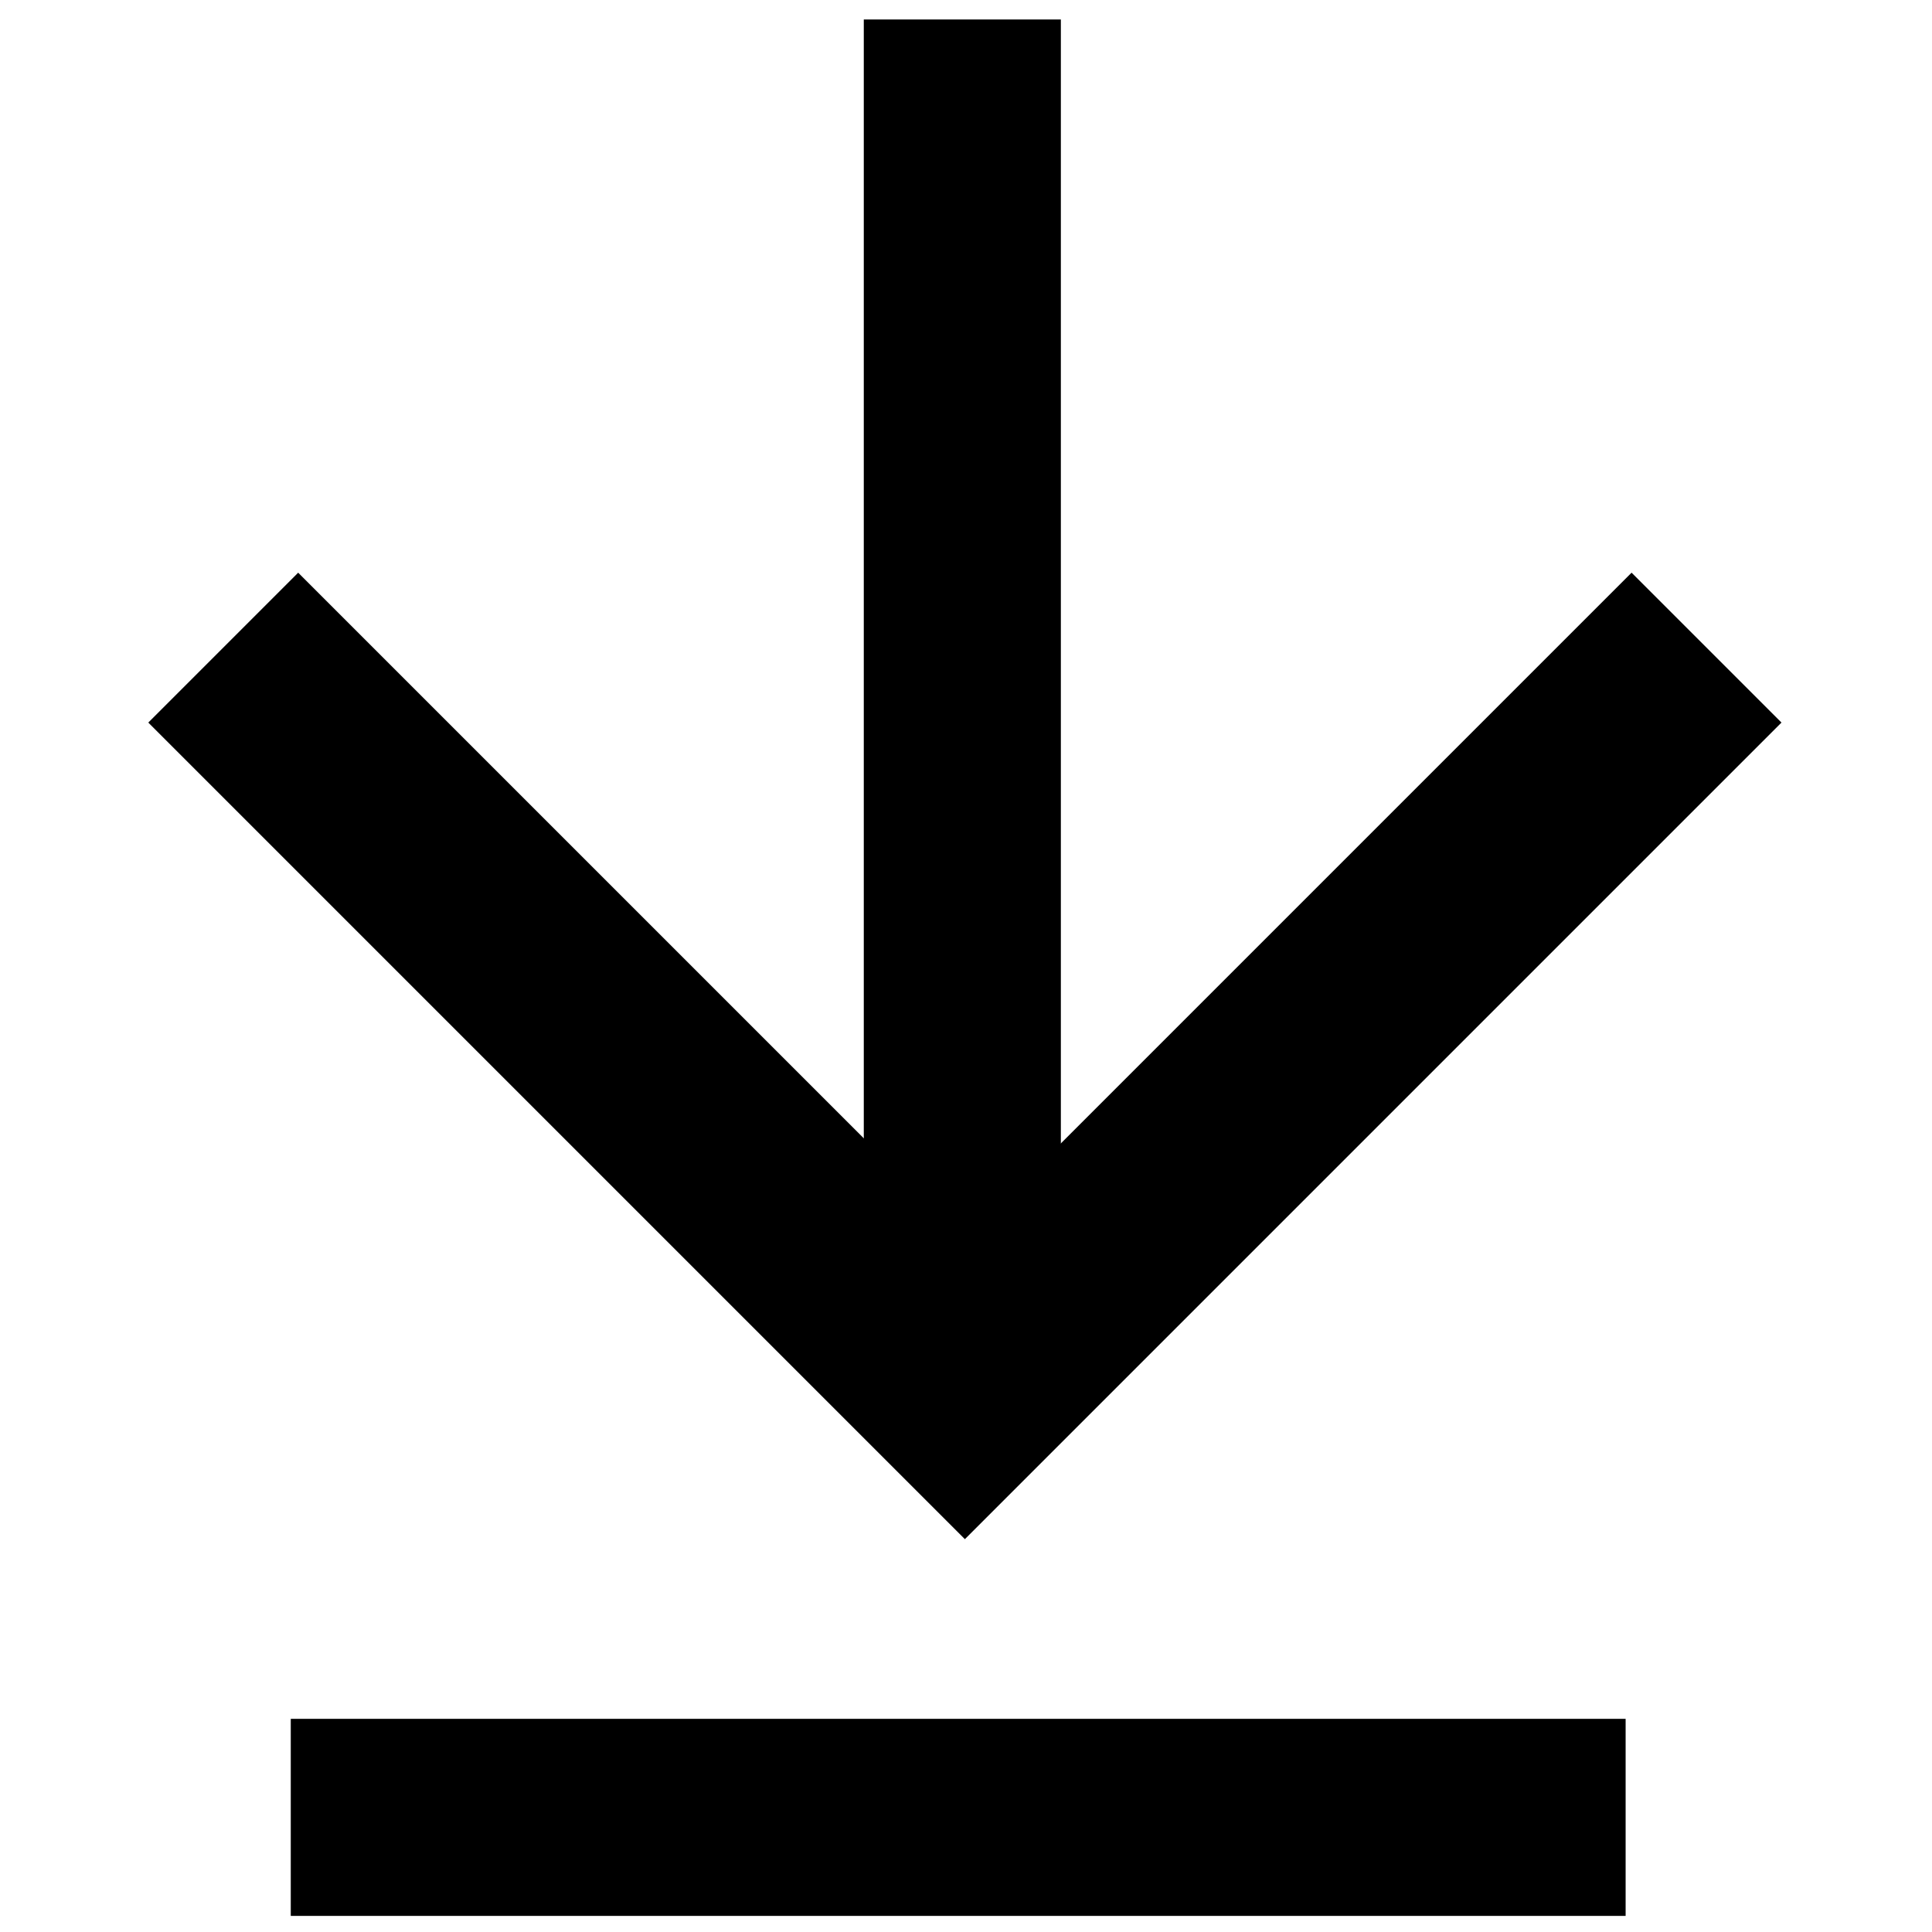
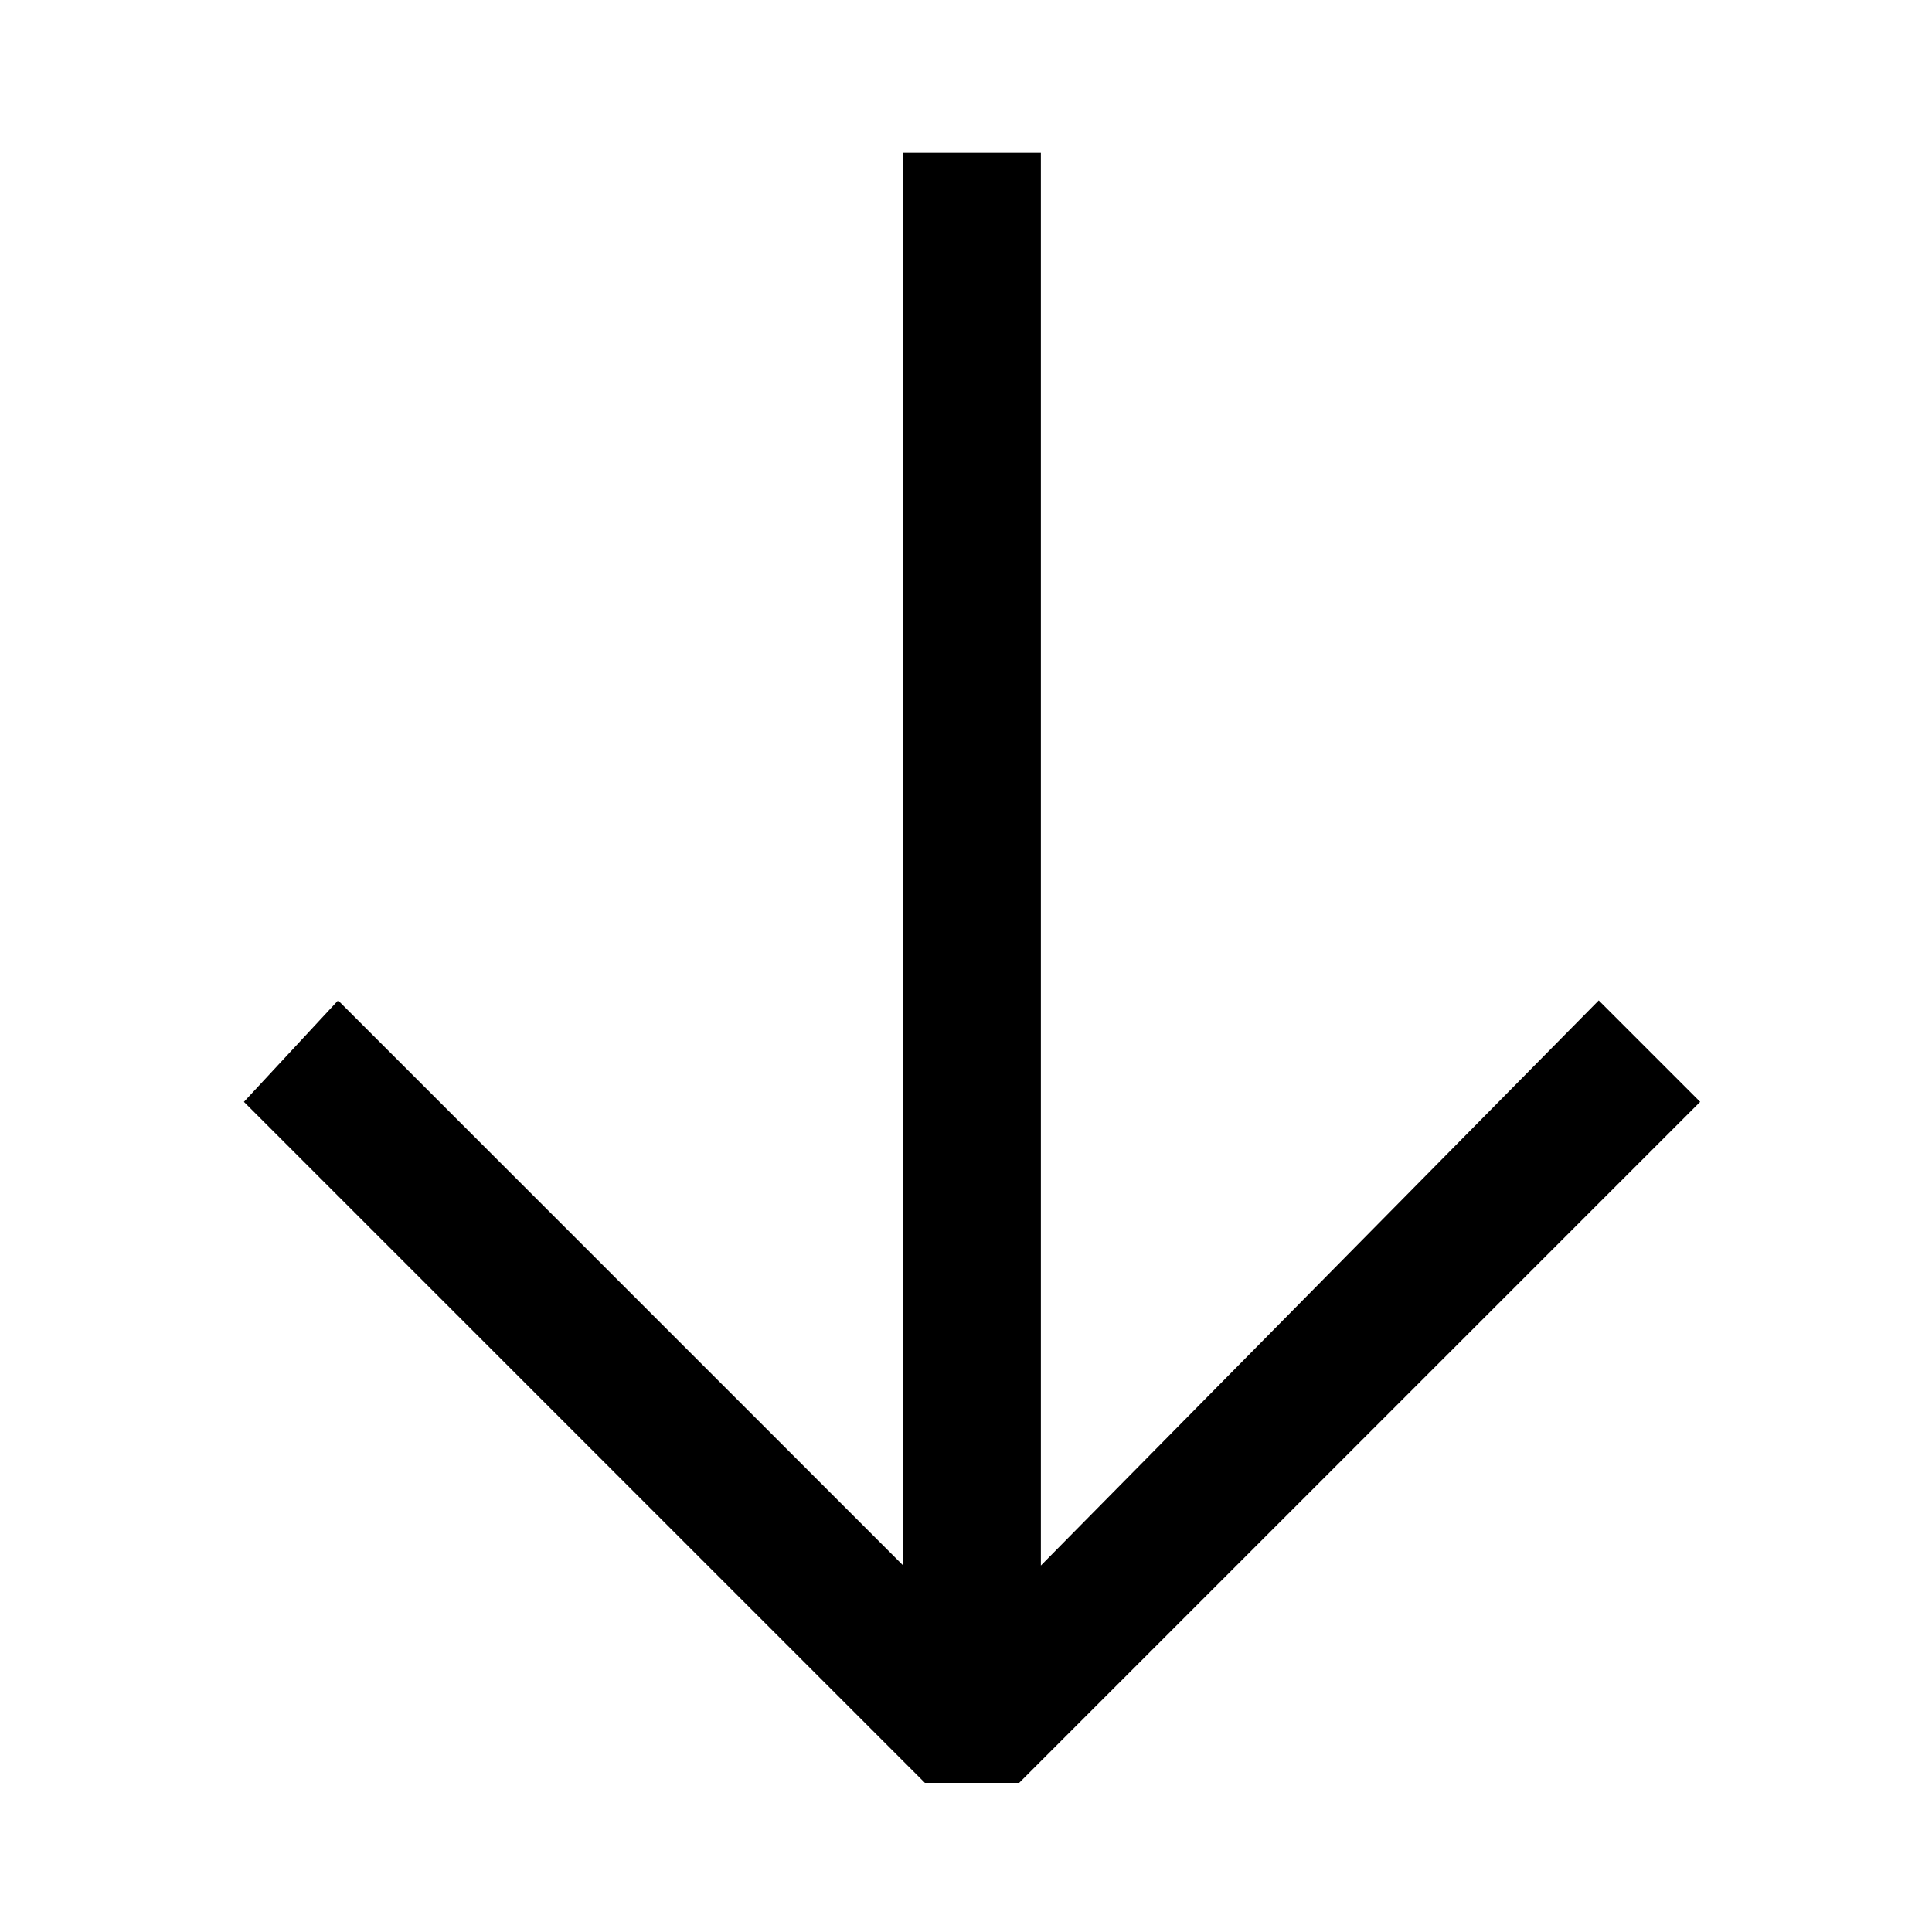
- <svg xmlns="http://www.w3.org/2000/svg" width="12" height="12" fill="none">
+ <svg xmlns="http://www.w3.org/2000/svg" width="16" height="16" fill="none">
  <g>
-     <path stroke="null" id="svg_1" fill="#000000" d="m0.921,4.488l0.931,-0.931l4.141,4.141l4.141,-4.141l0.931,0.931l-5.072,5.072l-5.072,-5.072l0,0l-0,0l0,0z" clip-rule="evenodd" fill-rule="evenodd" />
-     <rect stroke="null" id="svg_5" height="1.224" width="8.291" y="10.676" x="1.806" fill="#000000" />
-     <rect transform="rotate(90 5.97707 4.02208)" stroke="null" id="svg_2" height="1.224" width="7.802" y="3.41" x="2.076" fill="#000000" />
+     <path id="svg_1" fill="#000000" d="m14.08,9.125l-0.84,-0.84l-4.62,4.68l0,-11.7l-1.14,0l0,11.7l-4.68,-4.68l-0.78,0.84l5.64,5.64l0.78,0l5.64,-5.64z" />
  </g>
</svg>
